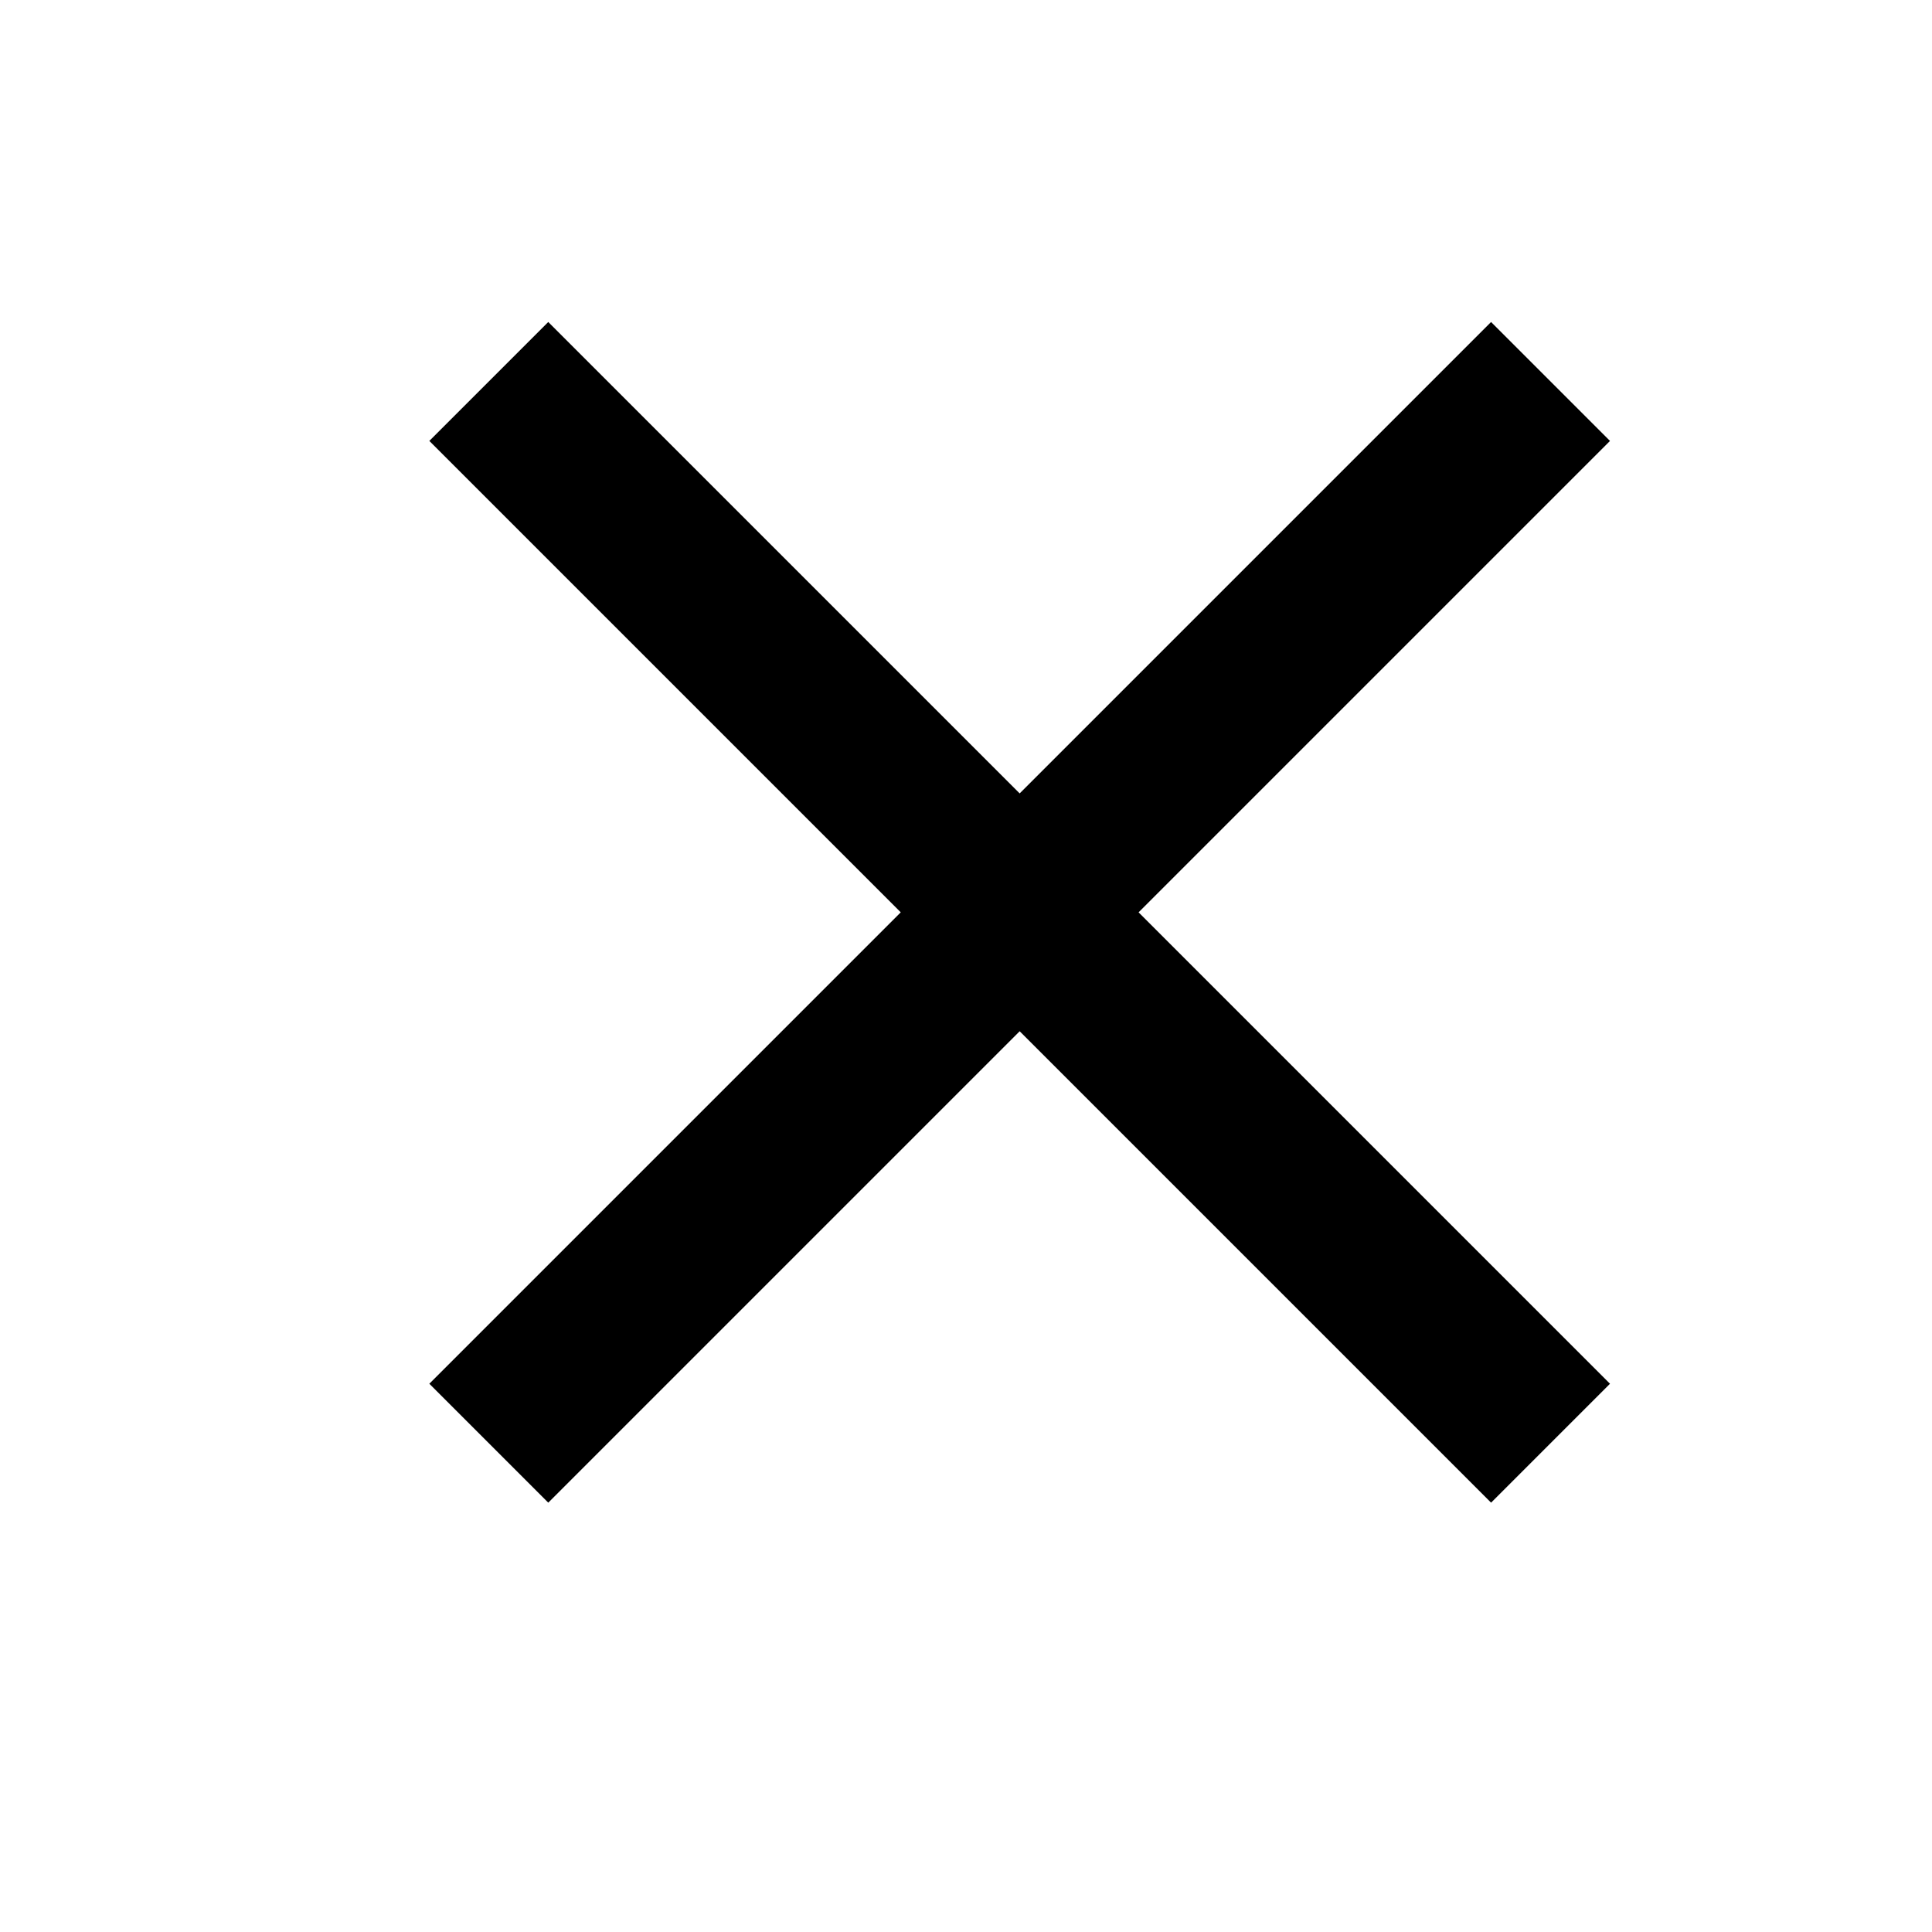
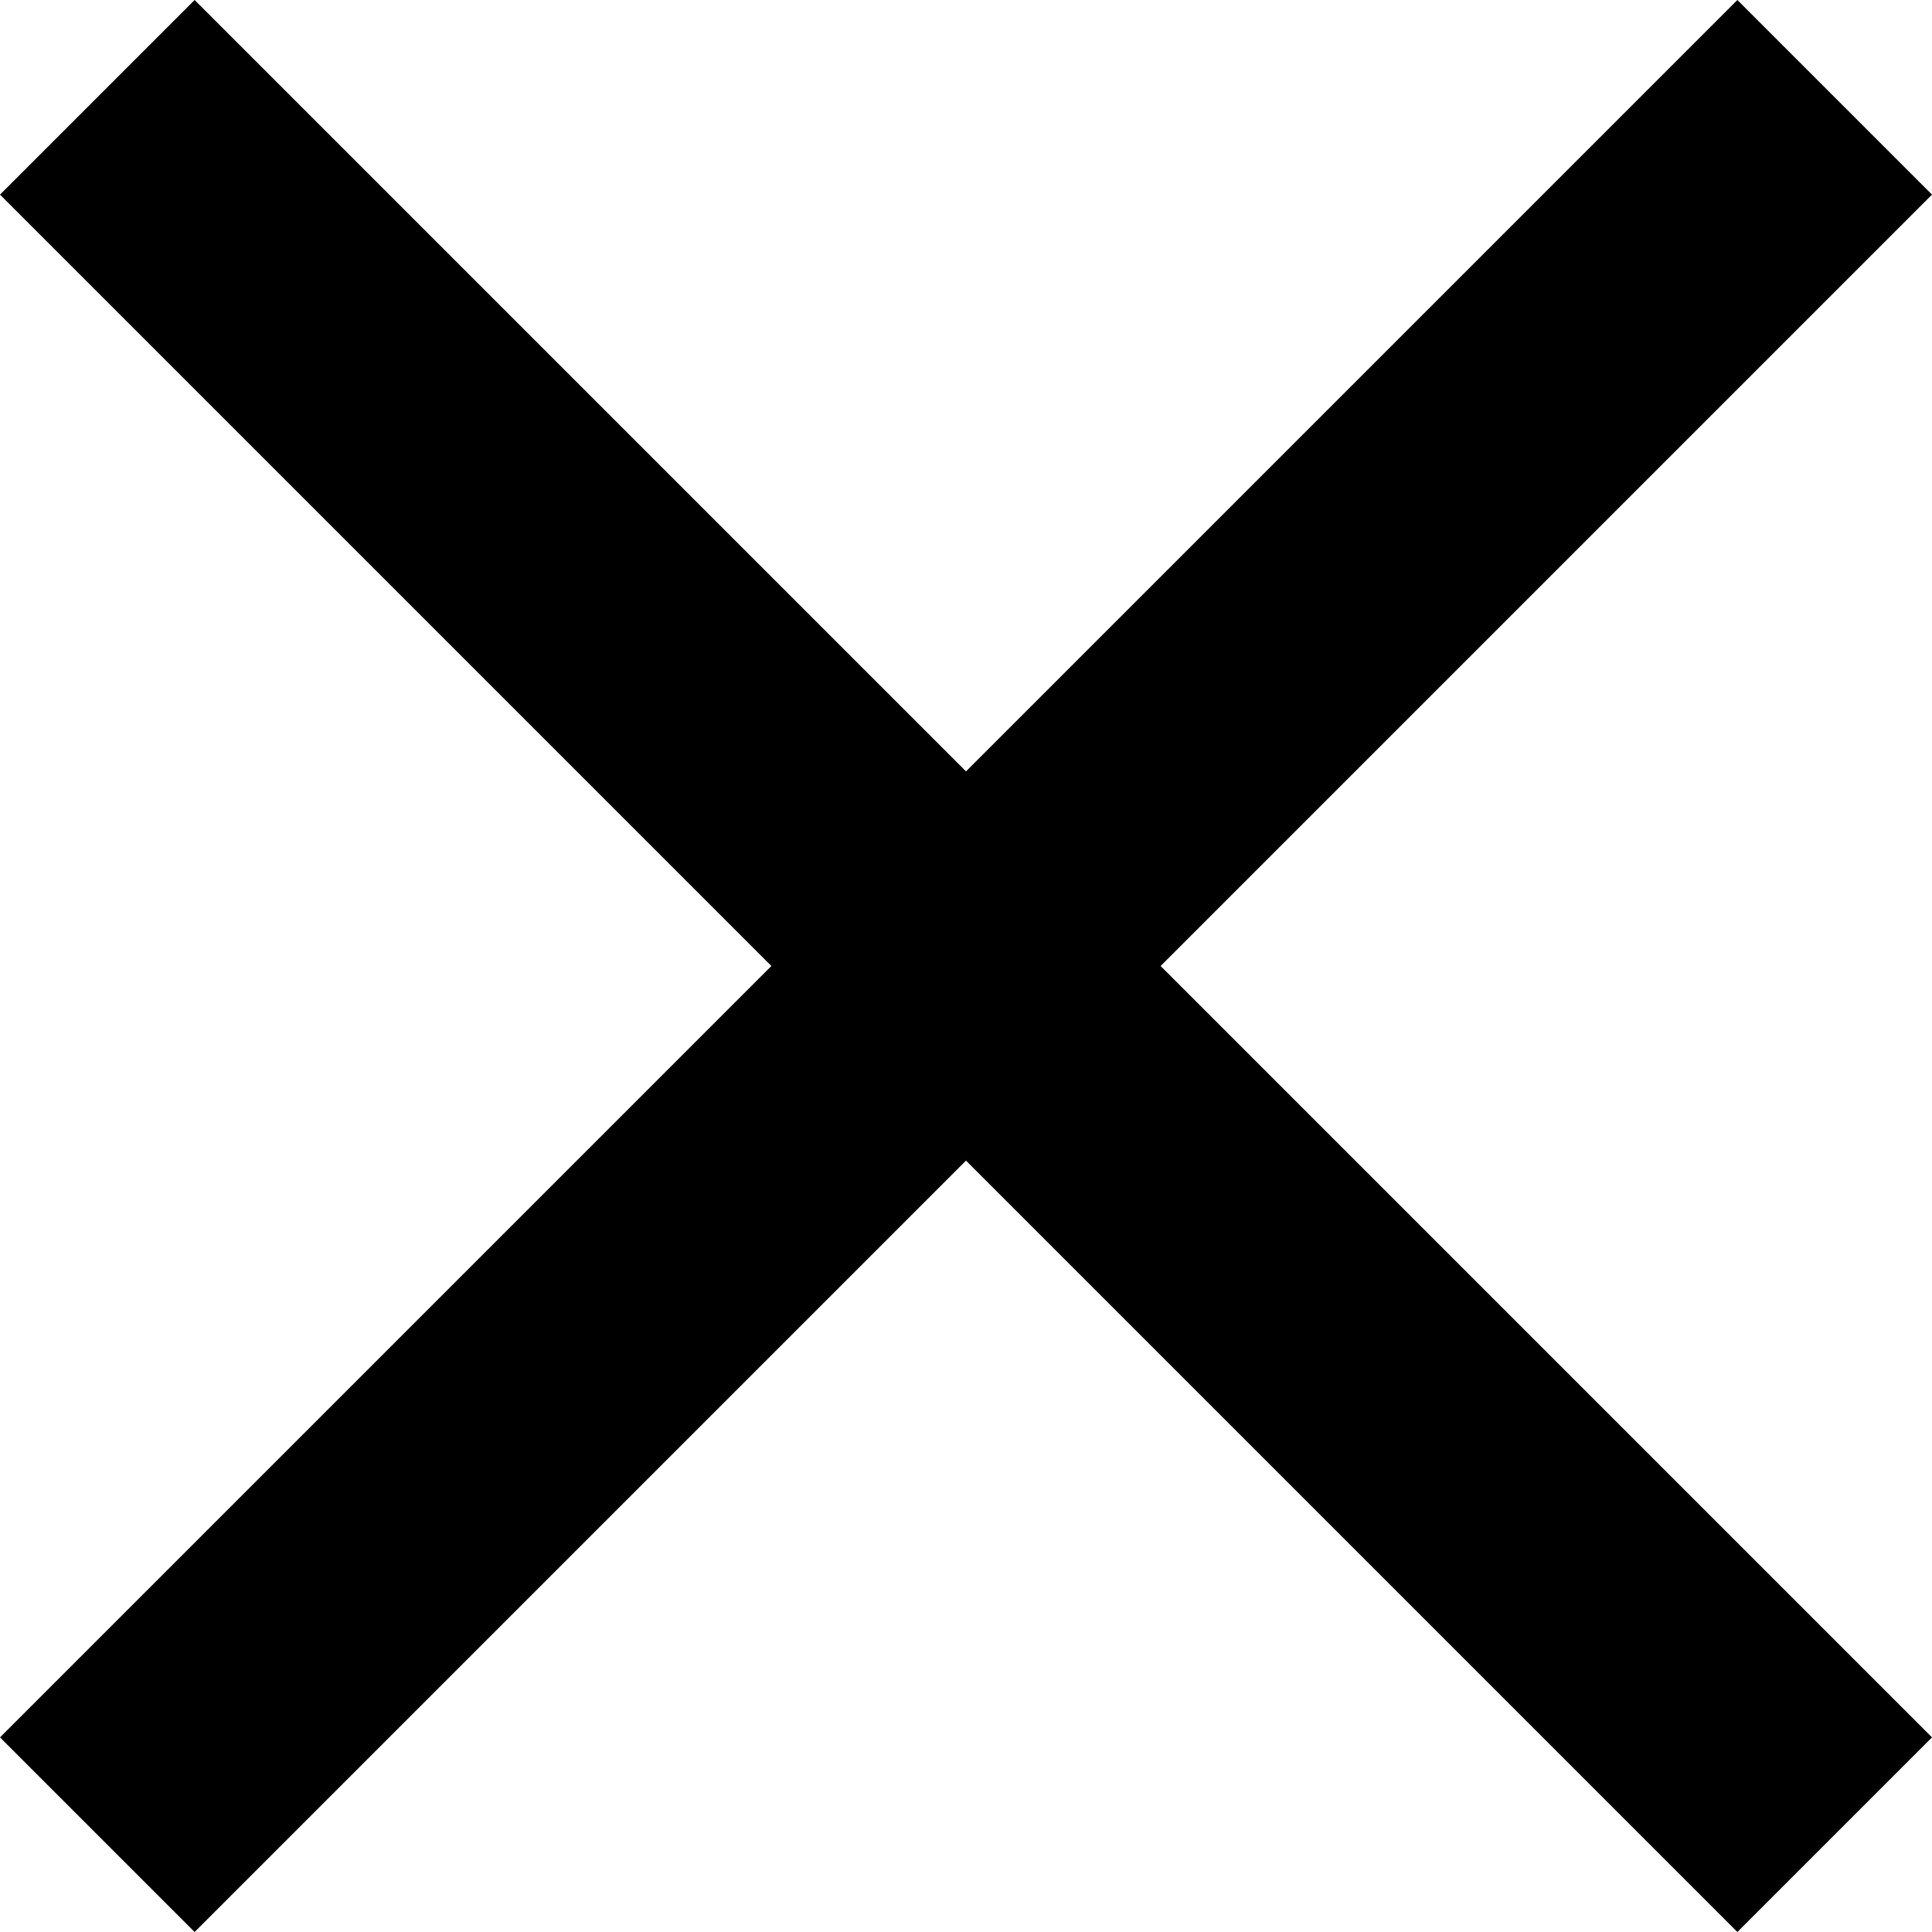
- <svg xmlns="http://www.w3.org/2000/svg" viewBox="0 0 18 18" fill="none">
-   <path d="M15 4.108 13.892 3 9.5 7.392 5.108 3 4 4.108 8.392 8.5 4 12.892 5.108 14 9.5 9.608 13.892 14 15 12.892 10.608 8.5 15 4.108Z" fill="#000" />
+ <svg xmlns="http://www.w3.org/2000/svg" viewBox="0 0 11 11" fill="none">
+   <path d="M11 1.108 9.892 0 5.5 4.392 1.108 0 0 1.108 4.392 5.5 0 9.892 1.108 11 5.5 6.608 9.892 11 11 9.892 6.608 5.5 11 1.108Z" fill="#000" />
</svg>
